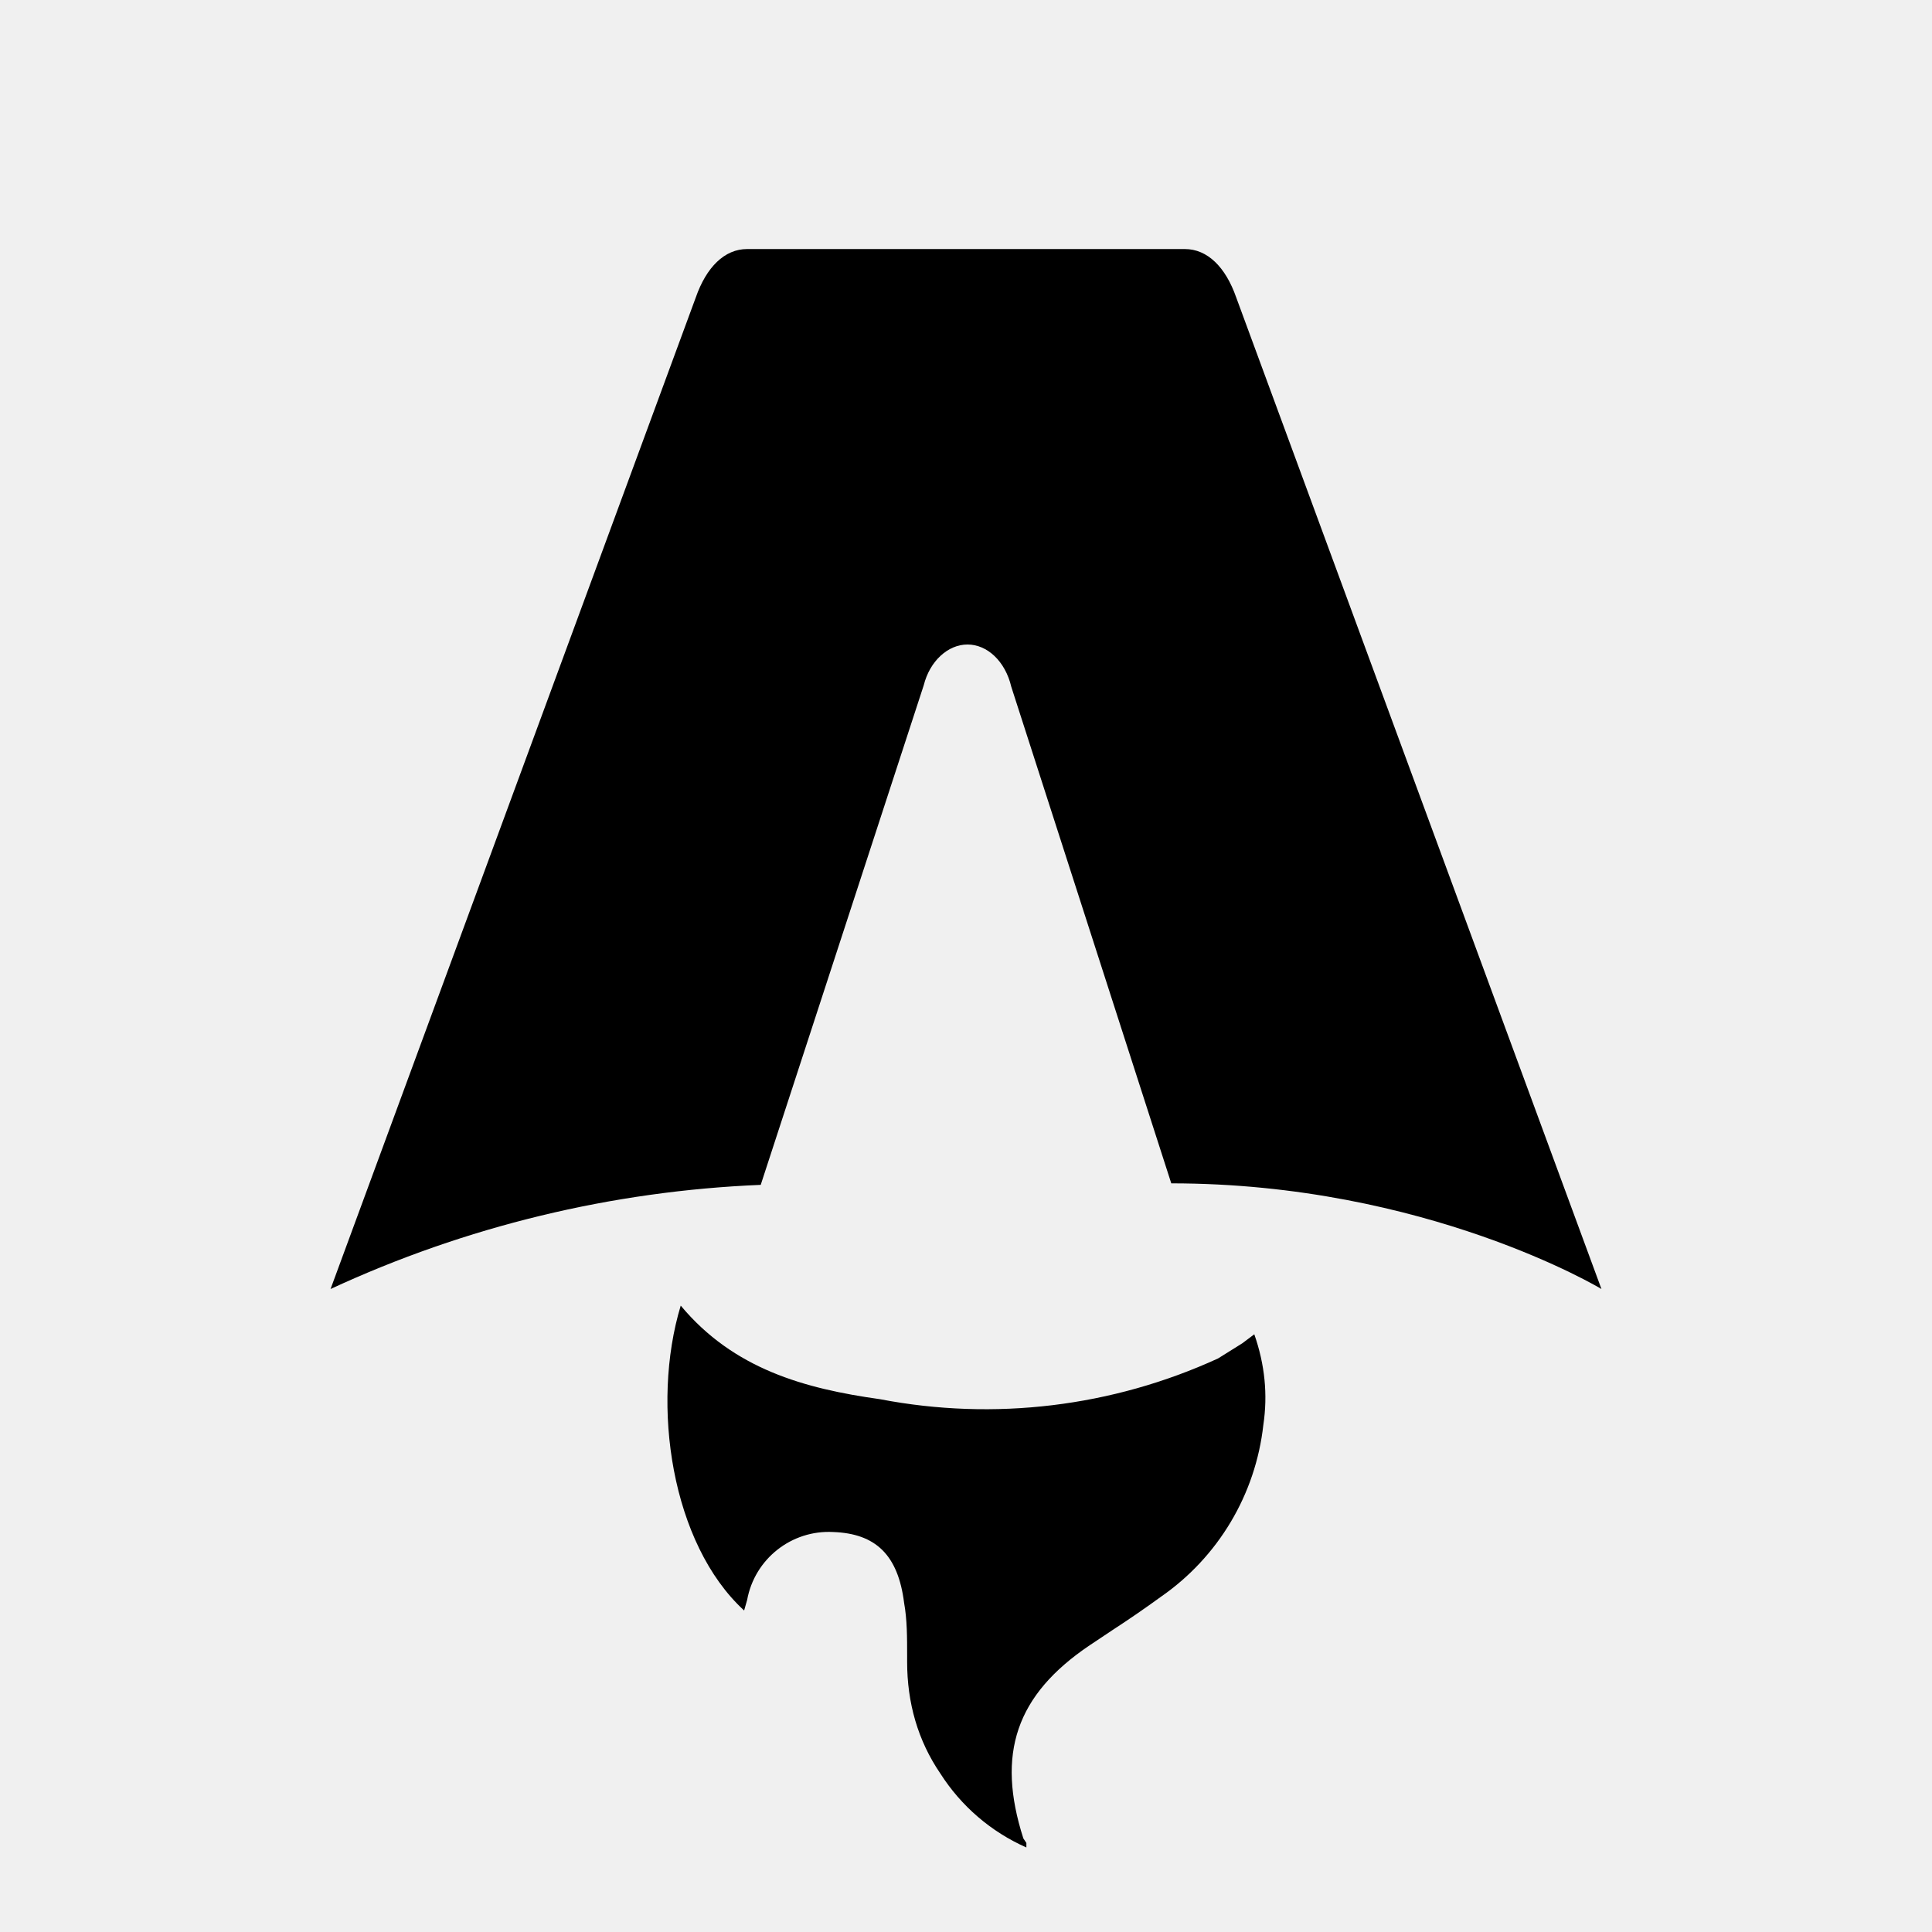
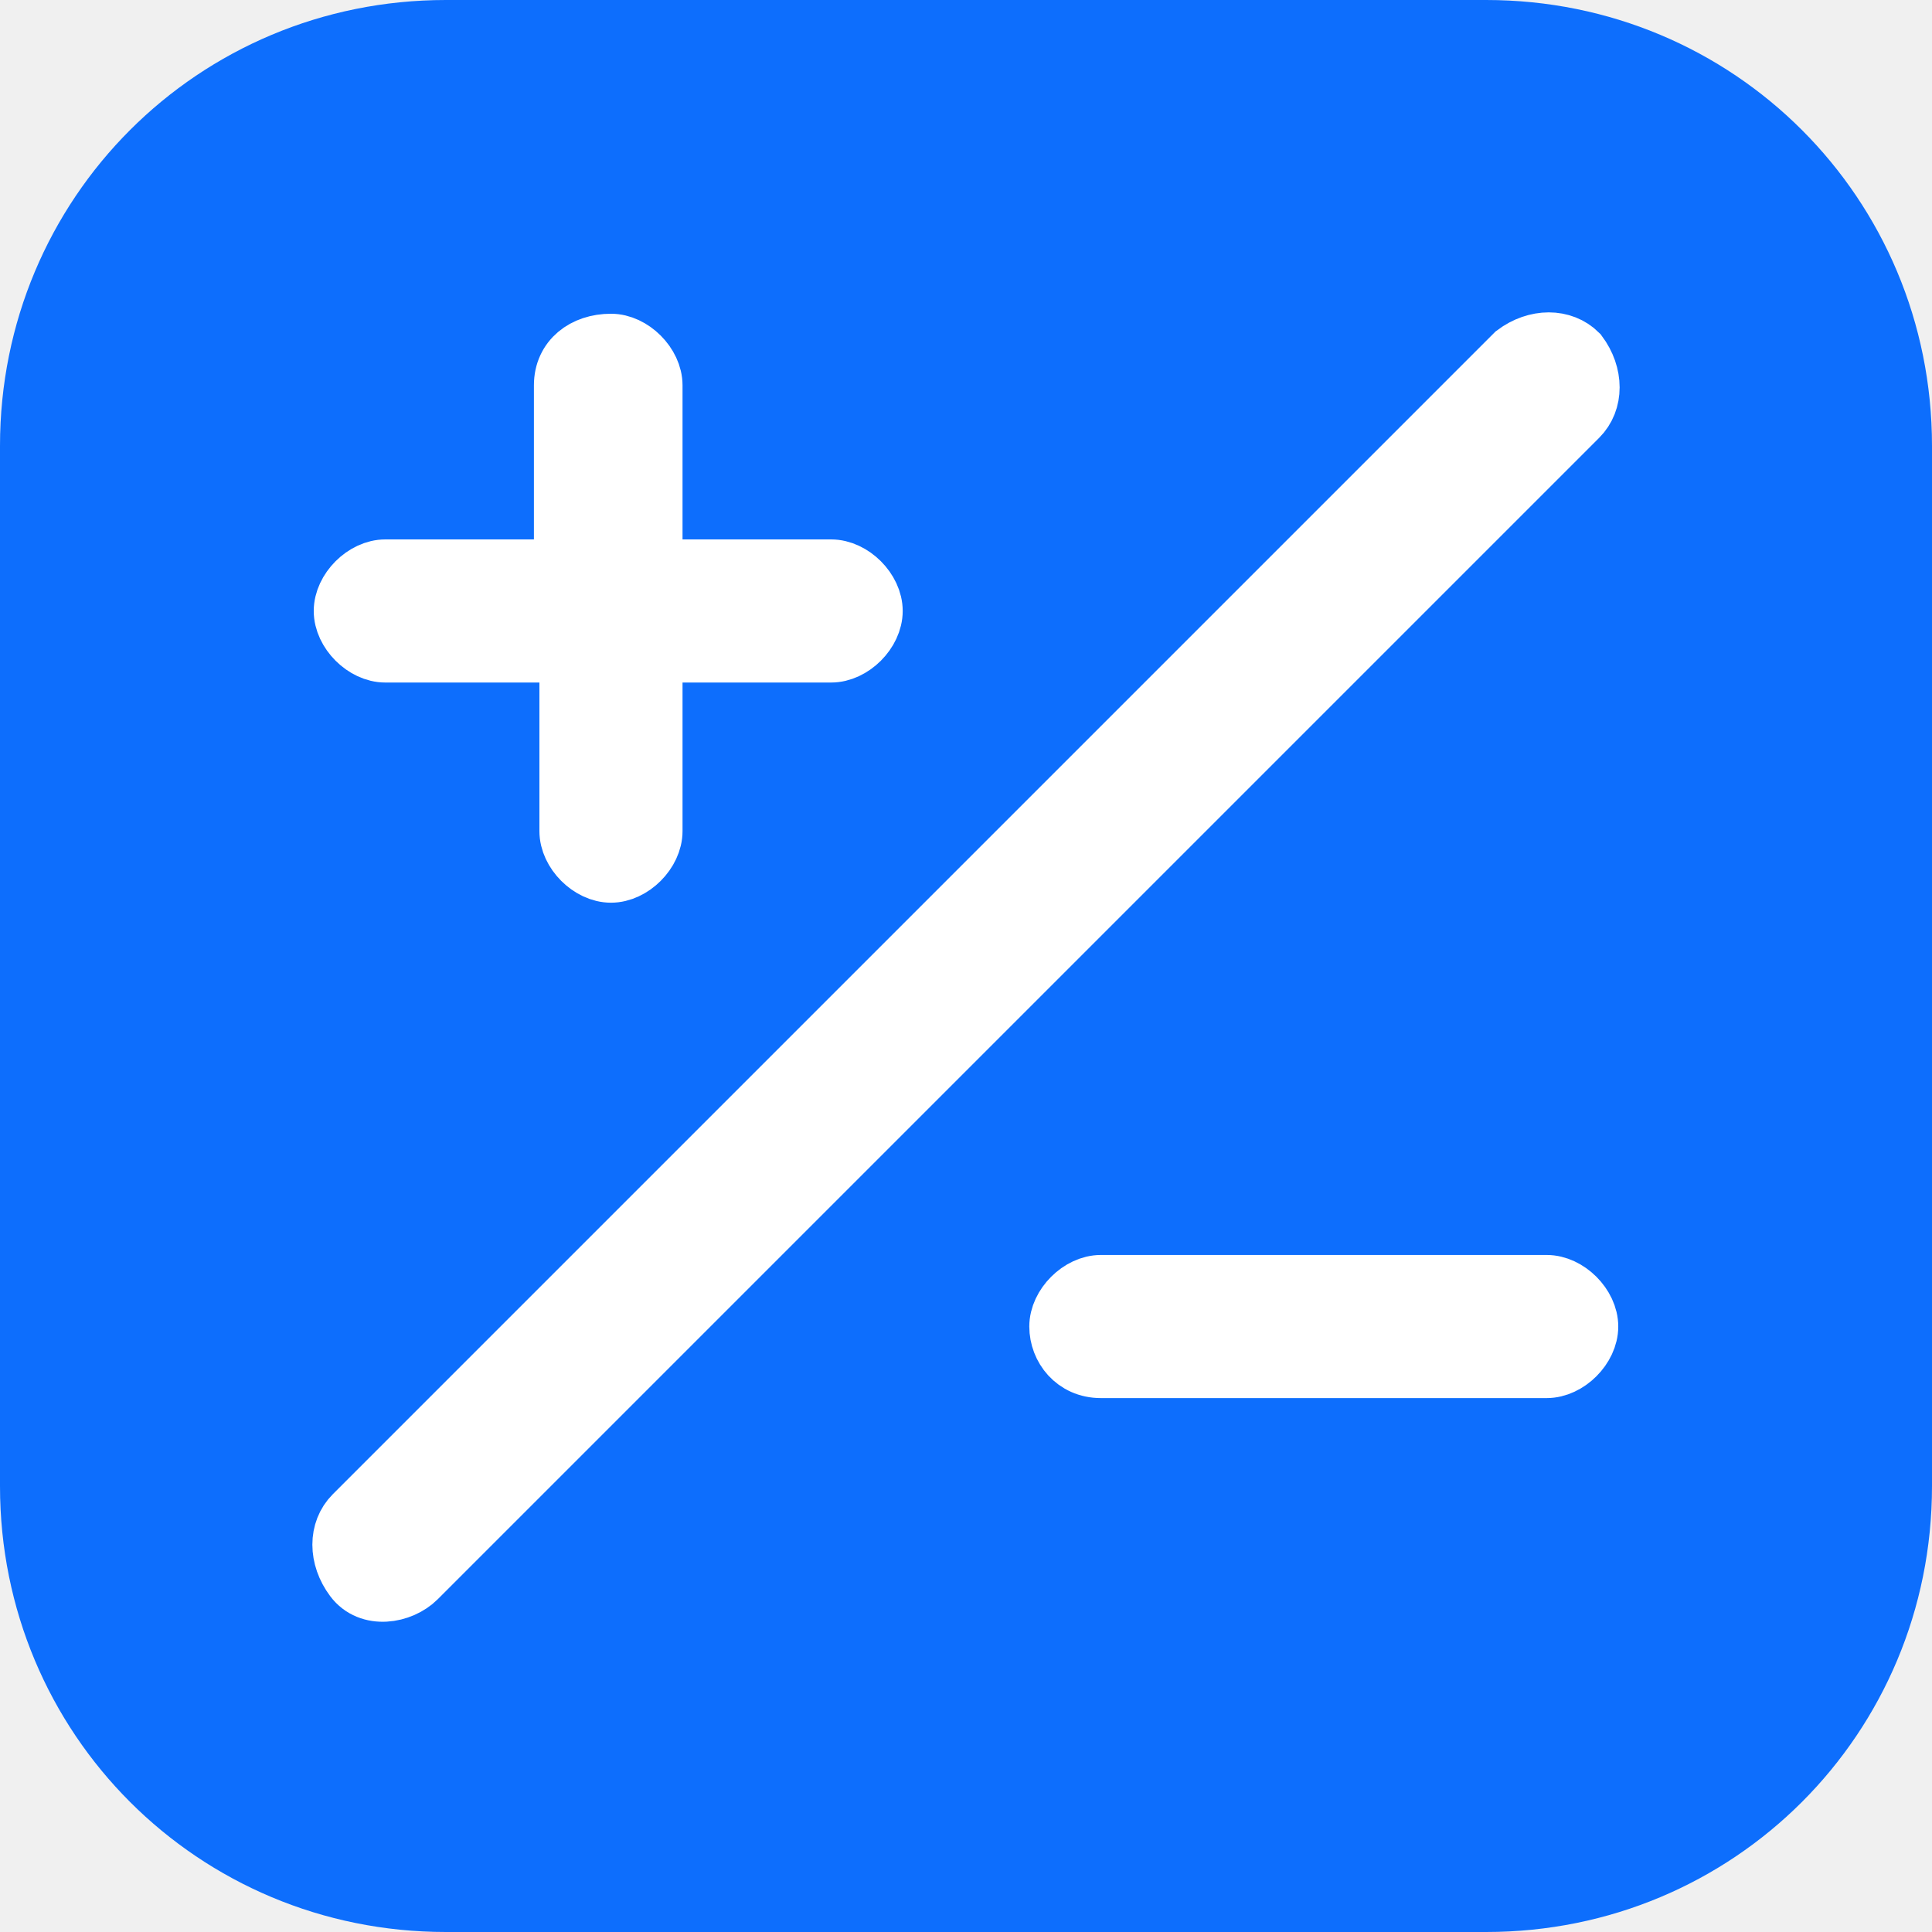
- <svg xmlns="http://www.w3.org/2000/svg" fill="none" viewBox="0 0 128 128">
-   <path d="M50.4 78.5a75.1 75.1 0 0 0-28.5 6.9l24.2-65.7c.7-2 1.9-3.2 3.4-3.2h29c1.5 0 2.7 1.2 3.4 3.2l24.2 65.7s-11.6-7-28.5-7L67 45.5c-.4-1.7-1.6-2.8-2.9-2.8-1.3 0-2.5 1.1-2.9 2.7L50.4 78.5Zm-1.1 28.2Zm-4.2-20.2c-2 6.6-.6 15.8 4.2 20.2a17.5 17.5 0 0 1 .2-.7 5.5 5.5 0 0 1 5.7-4.5c2.8.1 4.3 1.5 4.7 4.7.2 1.1.2 2.3.2 3.5v.4c0 2.7.7 5.2 2.2 7.4a13 13 0 0 0 5.7 4.9v-.3l-.2-.3c-1.8-5.6-.5-9.5 4.4-12.8l1.5-1a73 73 0 0 0 3.2-2.2 16 16 0 0 0 6.8-11.4c.3-2 .1-4-.6-6l-.8.6-1.6 1a37 37 0 0 1-22.4 2.7c-5-.7-9.7-2-13.2-6.2Z" />
-   <style>
-         path { fill: #000; }
-         @media (prefers-color-scheme: dark) {
-             path { fill: #FFF; }
-         }
-     </style>
+ <svg xmlns="http://www.w3.org/2000/svg" version="1.1" id="Layer_1" x="0px" y="0px" viewBox="0 0 35.1 35.1" style="enable-background:new 0 0 35.1 35.1;" xml:space="preserve">
+   <style type="text/css">
+ 	.st0{fill:#0D6EFD;}
+ 	.st1{fill:#FFFFFF;stroke:#FFFFFF;stroke-miterlimit:10;}
+ </style>
+   <g>
+     <path class="st0" d="M27,35.1H8.1C3.6,35.1,0,31.5,0,27V8.1C0,3.6,3.6,0,8.1,0H27c4.5,0,8.1,3.6,8.1,8.1V27   C35.1,31.5,31.5,35.1,27,35.1z" />
+     <path class="st1" d="M7.6,28.7L28.7,7.6c0.3-0.3,0.3-0.8,0-1.2c-0.3-0.3-0.8-0.3-1.2,0L6.4,27.5c-0.3,0.3-0.3,0.8,0,1.2   S7.3,29,7.6,28.7L7.6,28.7 M11.1,6.2c0.4,0,0.8,0.4,0.8,0.8v3.3h3.2c0.4,0,0.8,0.4,0.8,0.8s-0.4,0.8-0.8,0.8h-3.2v3.2   c0,0.4-0.4,0.8-0.8,0.8s-0.8-0.4-0.8-0.8v-3.2H7c-0.4,0-0.8-0.4-0.8-0.8s0.4-0.8,0.8-0.8h3.2V7C10.2,6.5,10.6,6.2,11.1,6.2    M19.2,24.1c0-0.4,0.4-0.8,0.8-0.8h8.1c0.4,0,0.8,0.4,0.8,0.8c0,0.4-0.4,0.8-0.8,0.8H20C19.5,24.9,19.2,24.5,19.2,24.1" />
+   </g>
</svg>
